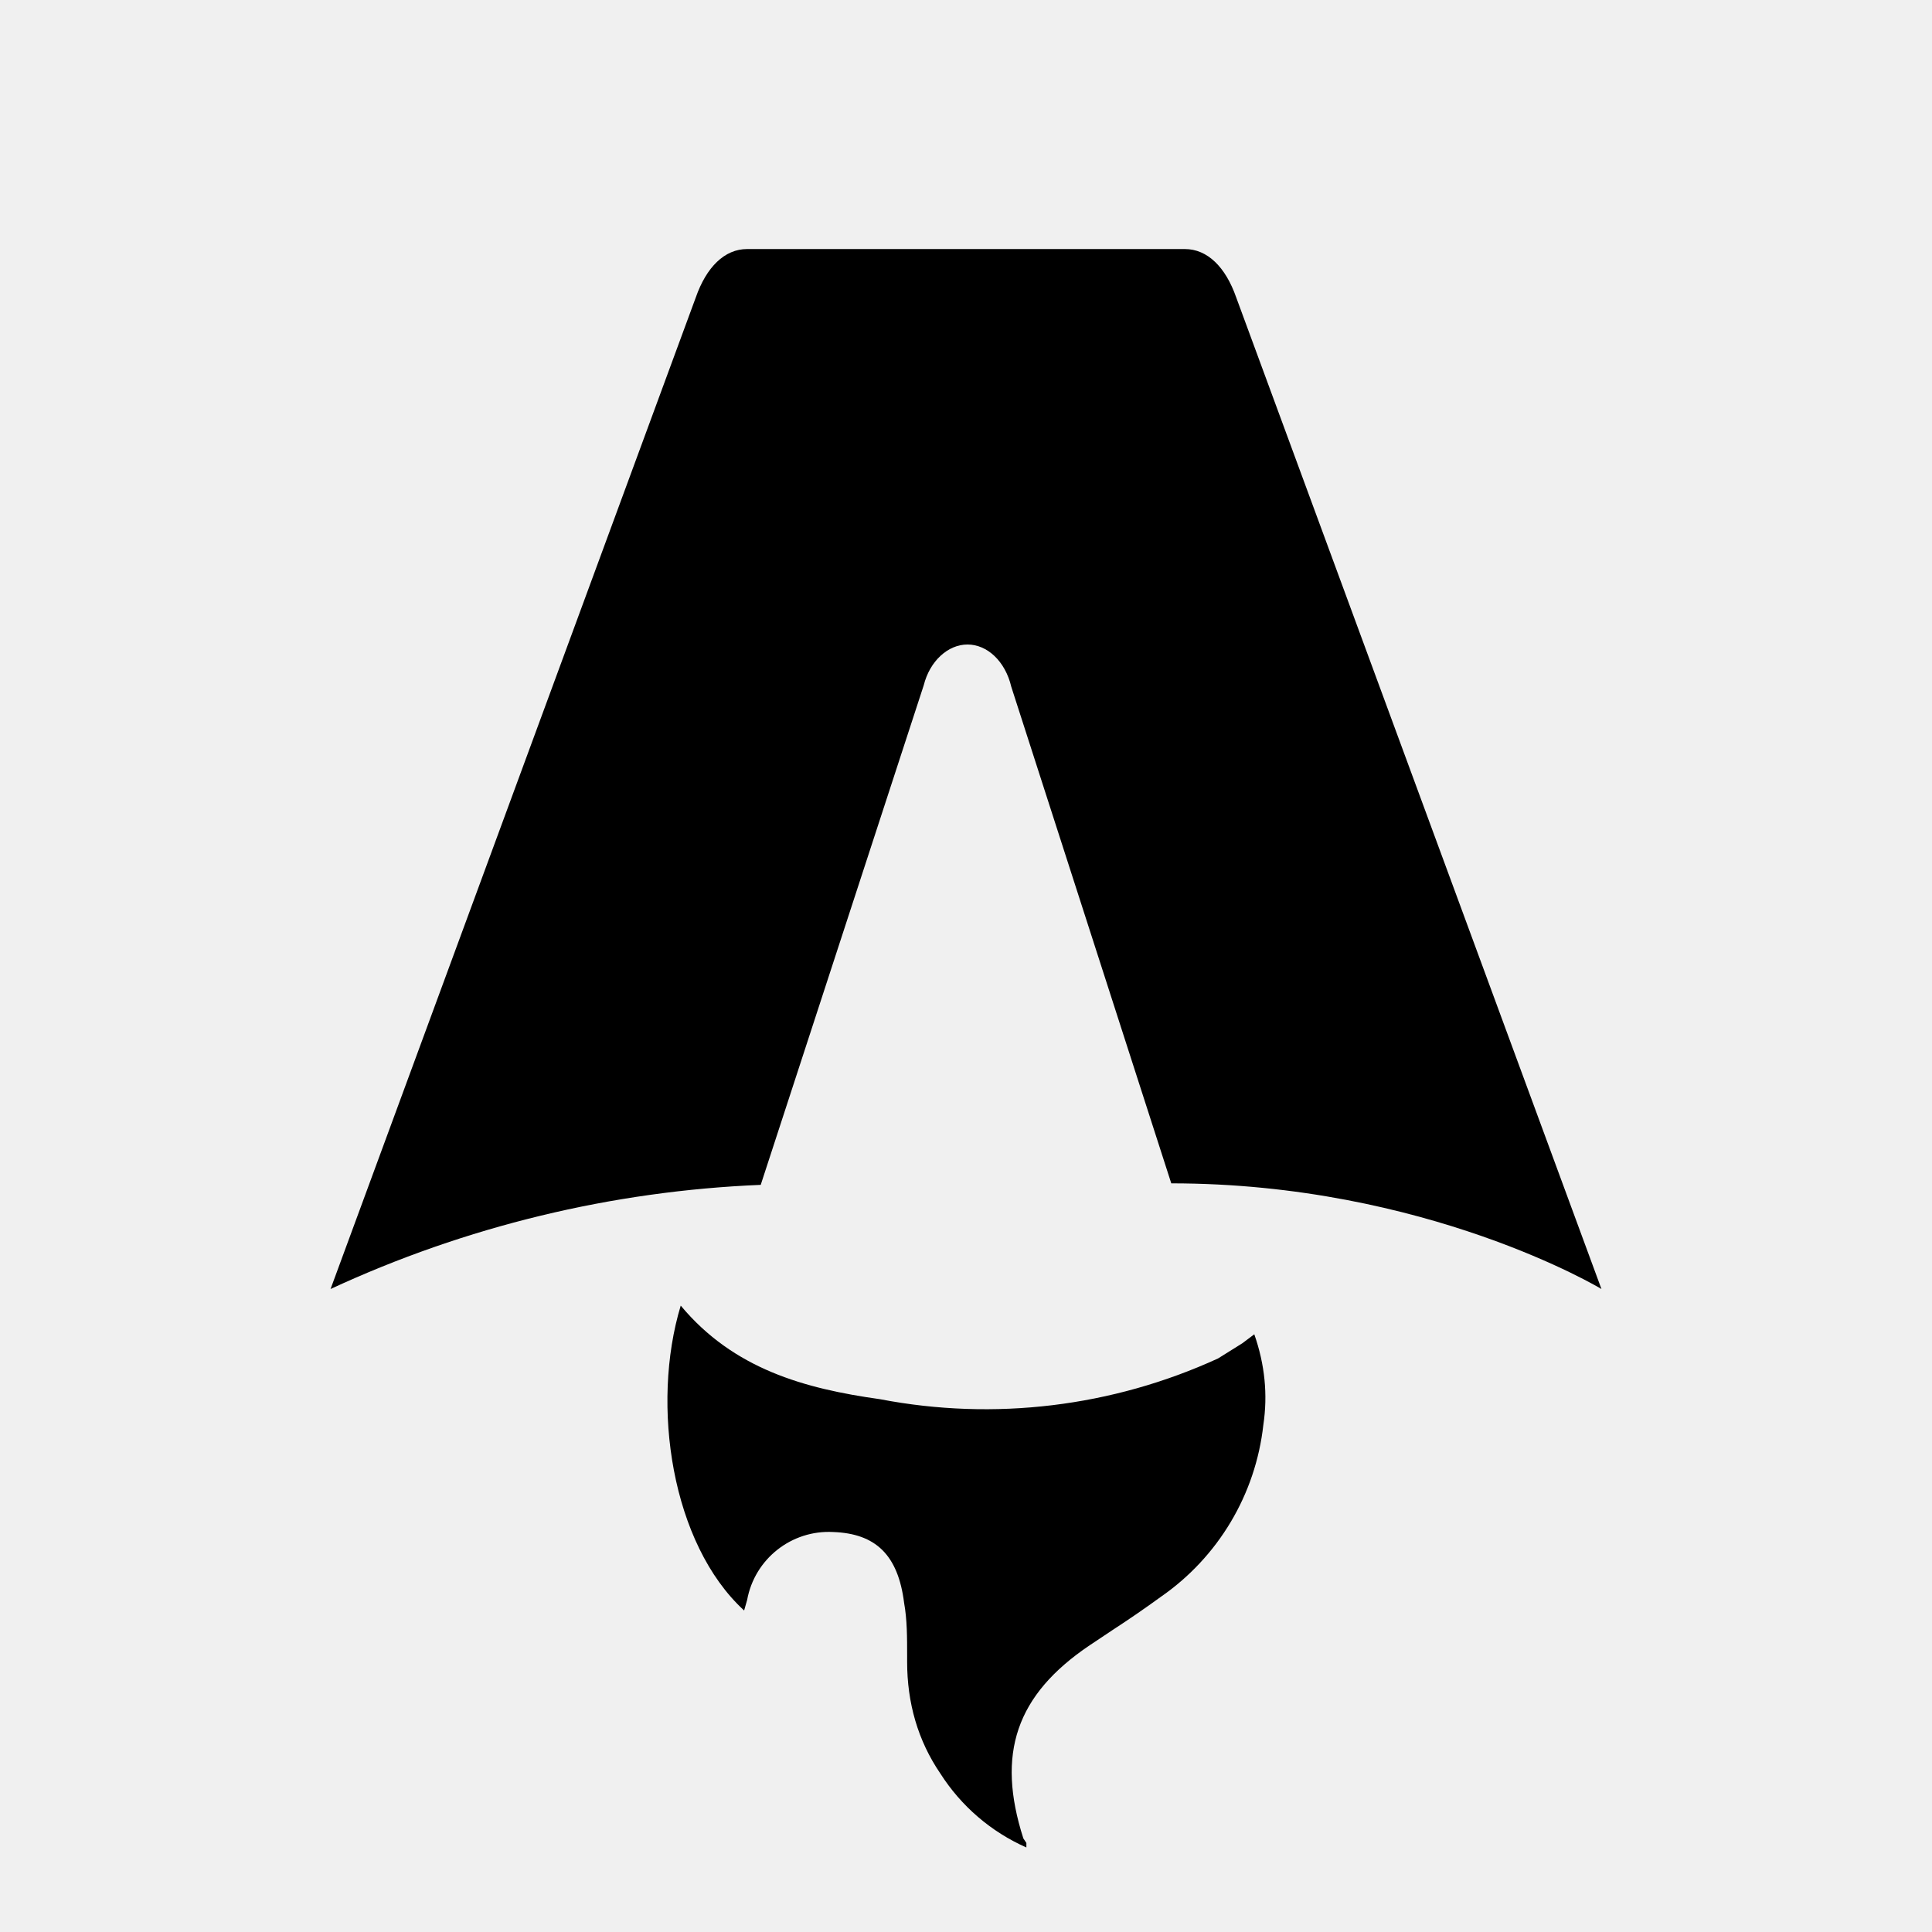
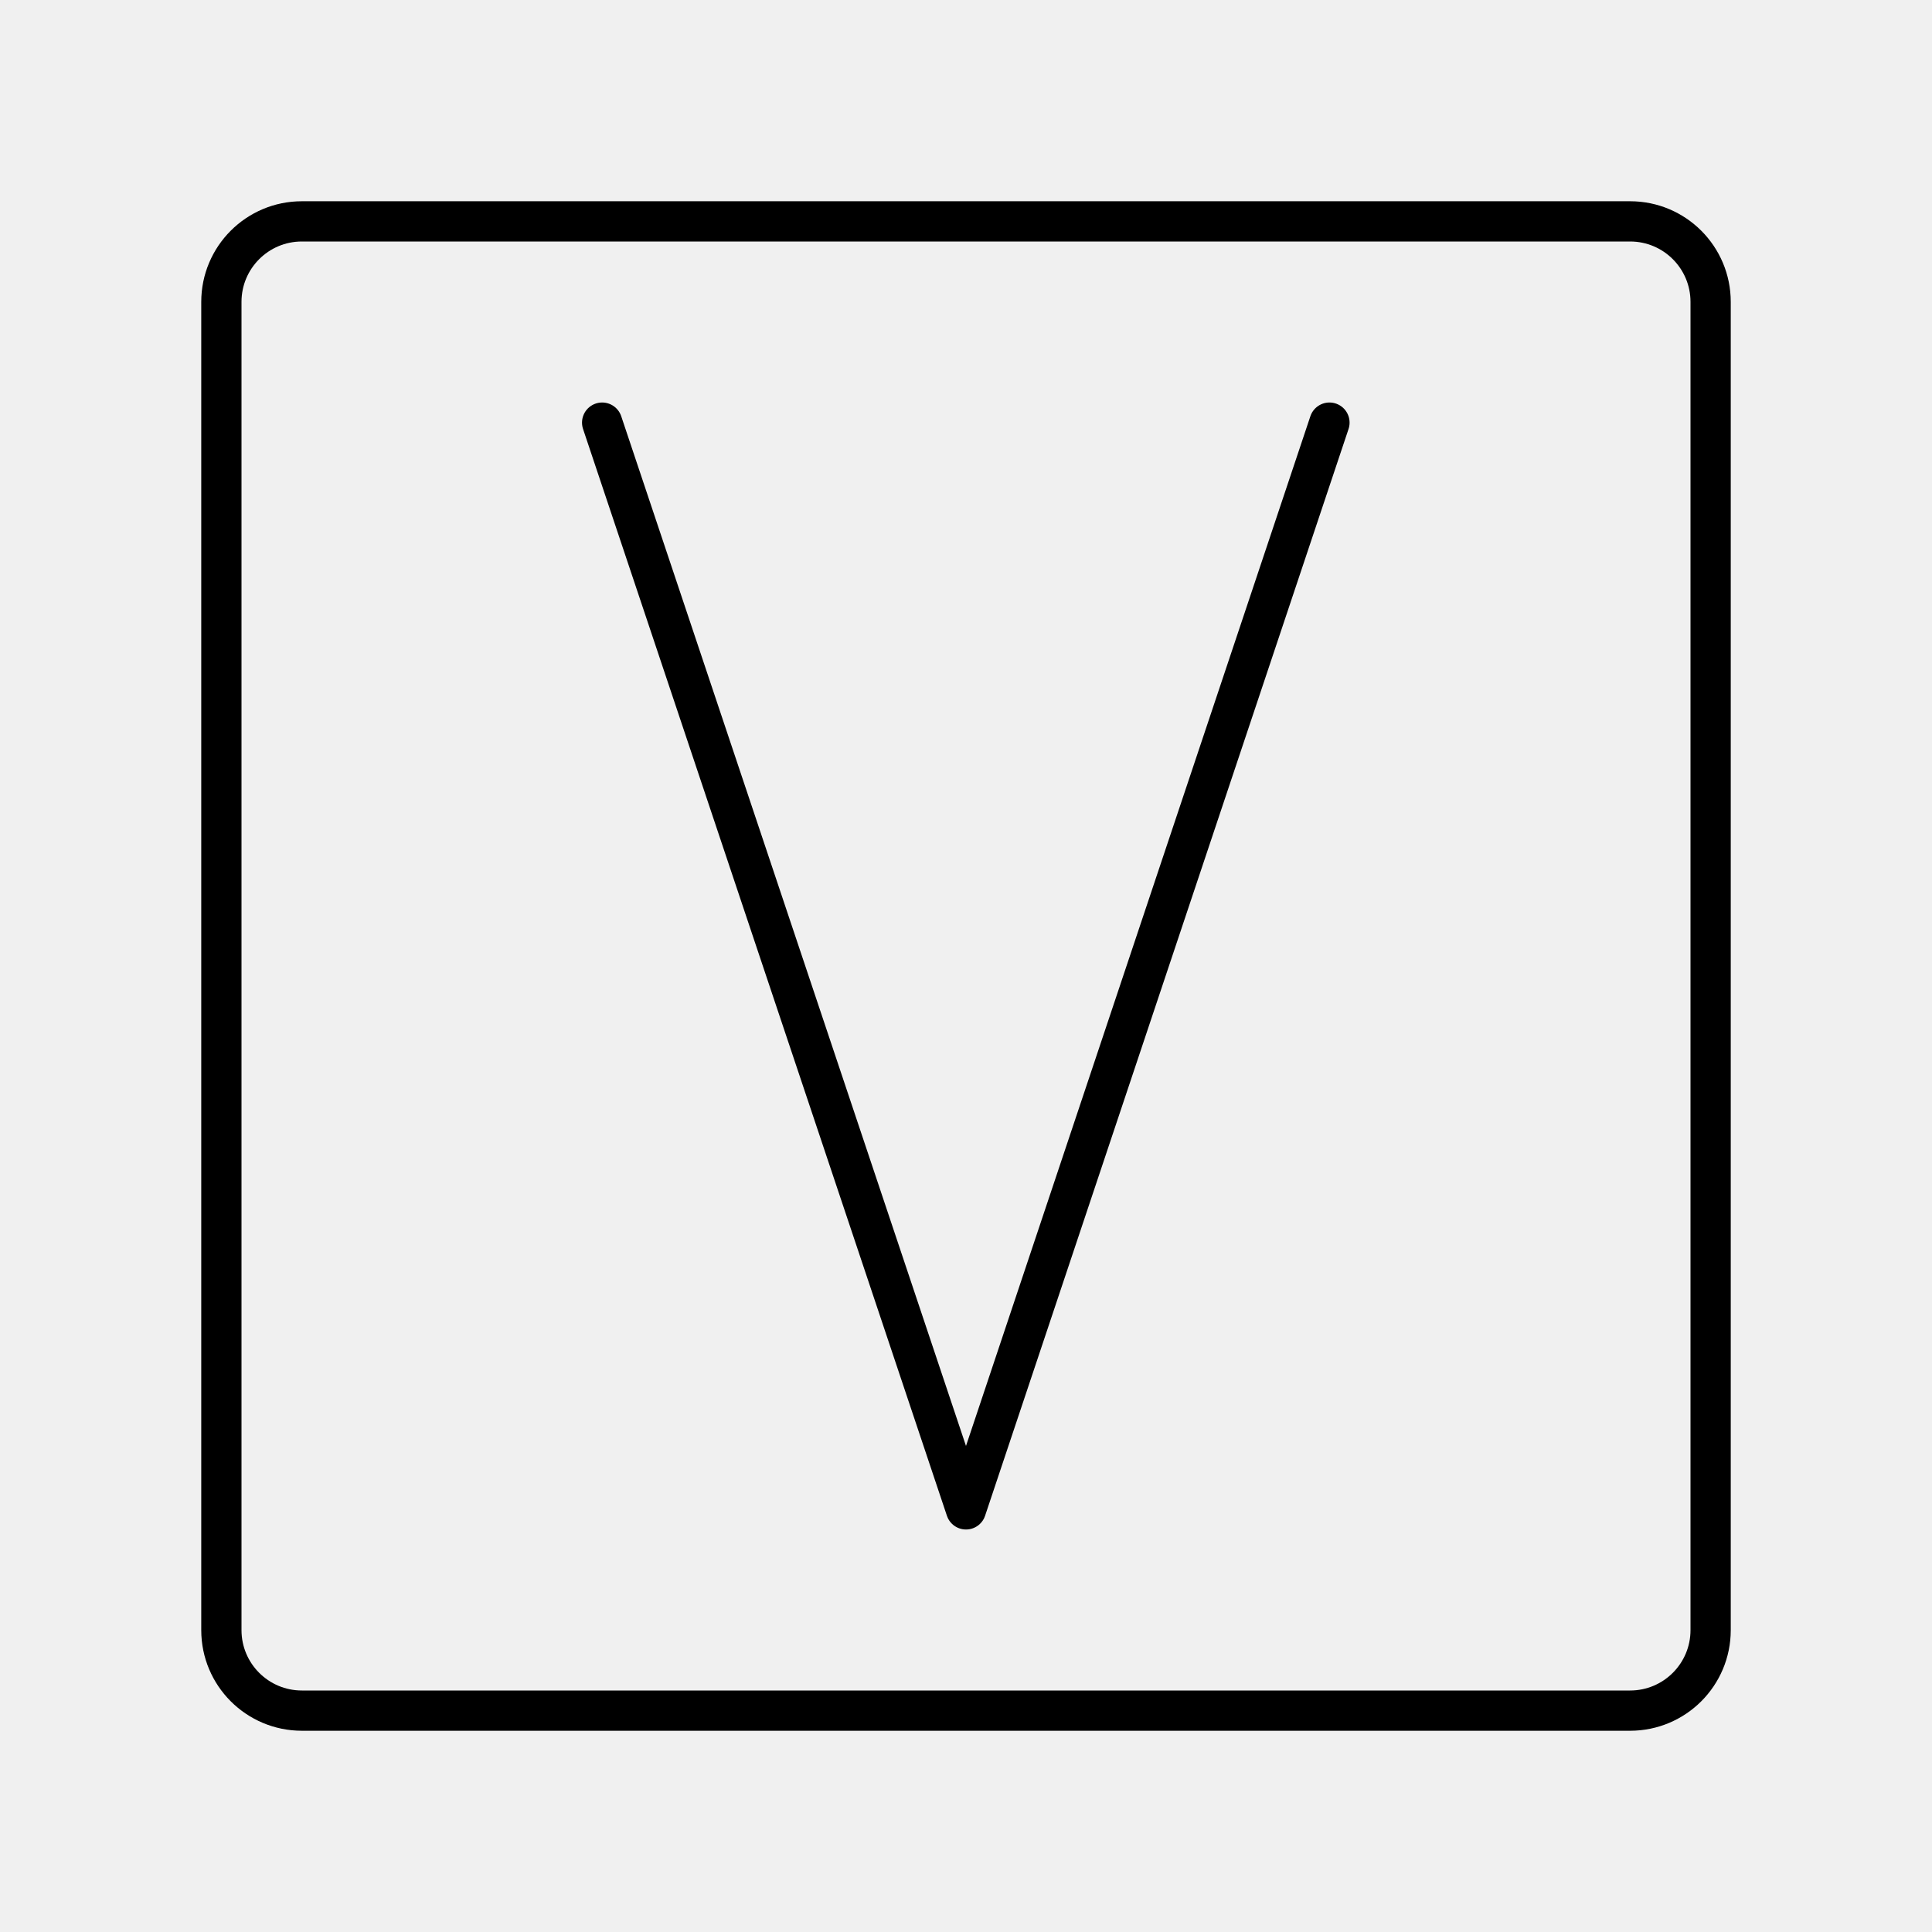
- <svg xmlns="http://www.w3.org/2000/svg" fill="none" viewBox="0 0 128 128">
-   <path d="M50.4 78.5a75.1 75.1 0 0 0-28.5 6.9l24.2-65.7c.7-2 1.9-3.2 3.4-3.2h29c1.5 0 2.7 1.2 3.4 3.2l24.2 65.7s-11.6-7-28.5-7L67 45.5c-.4-1.7-1.6-2.8-2.9-2.8-1.3 0-2.5 1.1-2.9 2.7L50.4 78.5Zm-1.1 28.2Zm-4.2-20.2c-2 6.6-.6 15.8 4.2 20.2a17.5 17.5 0 0 1 .2-.7 5.5 5.5 0 0 1 5.7-4.5c2.8.1 4.3 1.5 4.7 4.7.2 1.1.2 2.3.2 3.5v.4c0 2.7.7 5.2 2.2 7.4a13 13 0 0 0 5.7 4.9v-.3l-.2-.3c-1.8-5.6-.5-9.5 4.4-12.8l1.5-1a73 73 0 0 0 3.2-2.2 16 16 0 0 0 6.8-11.4c.3-2 .1-4-.6-6l-.8.6-1.6 1a37 37 0 0 1-22.4 2.7c-5-.7-9.7-2-13.2-6.2Z" />
-   <style>
-         path { fill: #000; }
-         @media (prefers-color-scheme: dark) {
-             path { fill: #FFF; }
-         }
-     </style>
+ <svg xmlns="http://www.w3.org/2000/svg" viewBox="0 0 48 48" id="Layer_2" data-name="Layer 2" fill="#000000">
+   <g id="SVGRepo_bgCarrier" stroke-width="0" />
+   <g id="SVGRepo_tracerCarrier" stroke-linecap="round" stroke-linejoin="round" />
+   <g id="SVGRepo_iconCarrier">
+     <defs>
+       <style>.cls-1{fill:none;stroke:#000000;stroke-linecap:round;stroke-linejoin:round;}</style>
+     </defs>
+     <path class="cls-1" d="M40.5,5.5H7.5a2,2,0,0,0-2,2v33a2,2,0,0,0,2,2h33a2,2,0,0,0,2-2V7.5A2,2,0,0,0,40.5,5.5Z" />
+     <polyline class="cls-1" points="33.03 10.5 24 37.5 14.96 10.5" />
+   </g>
</svg>
